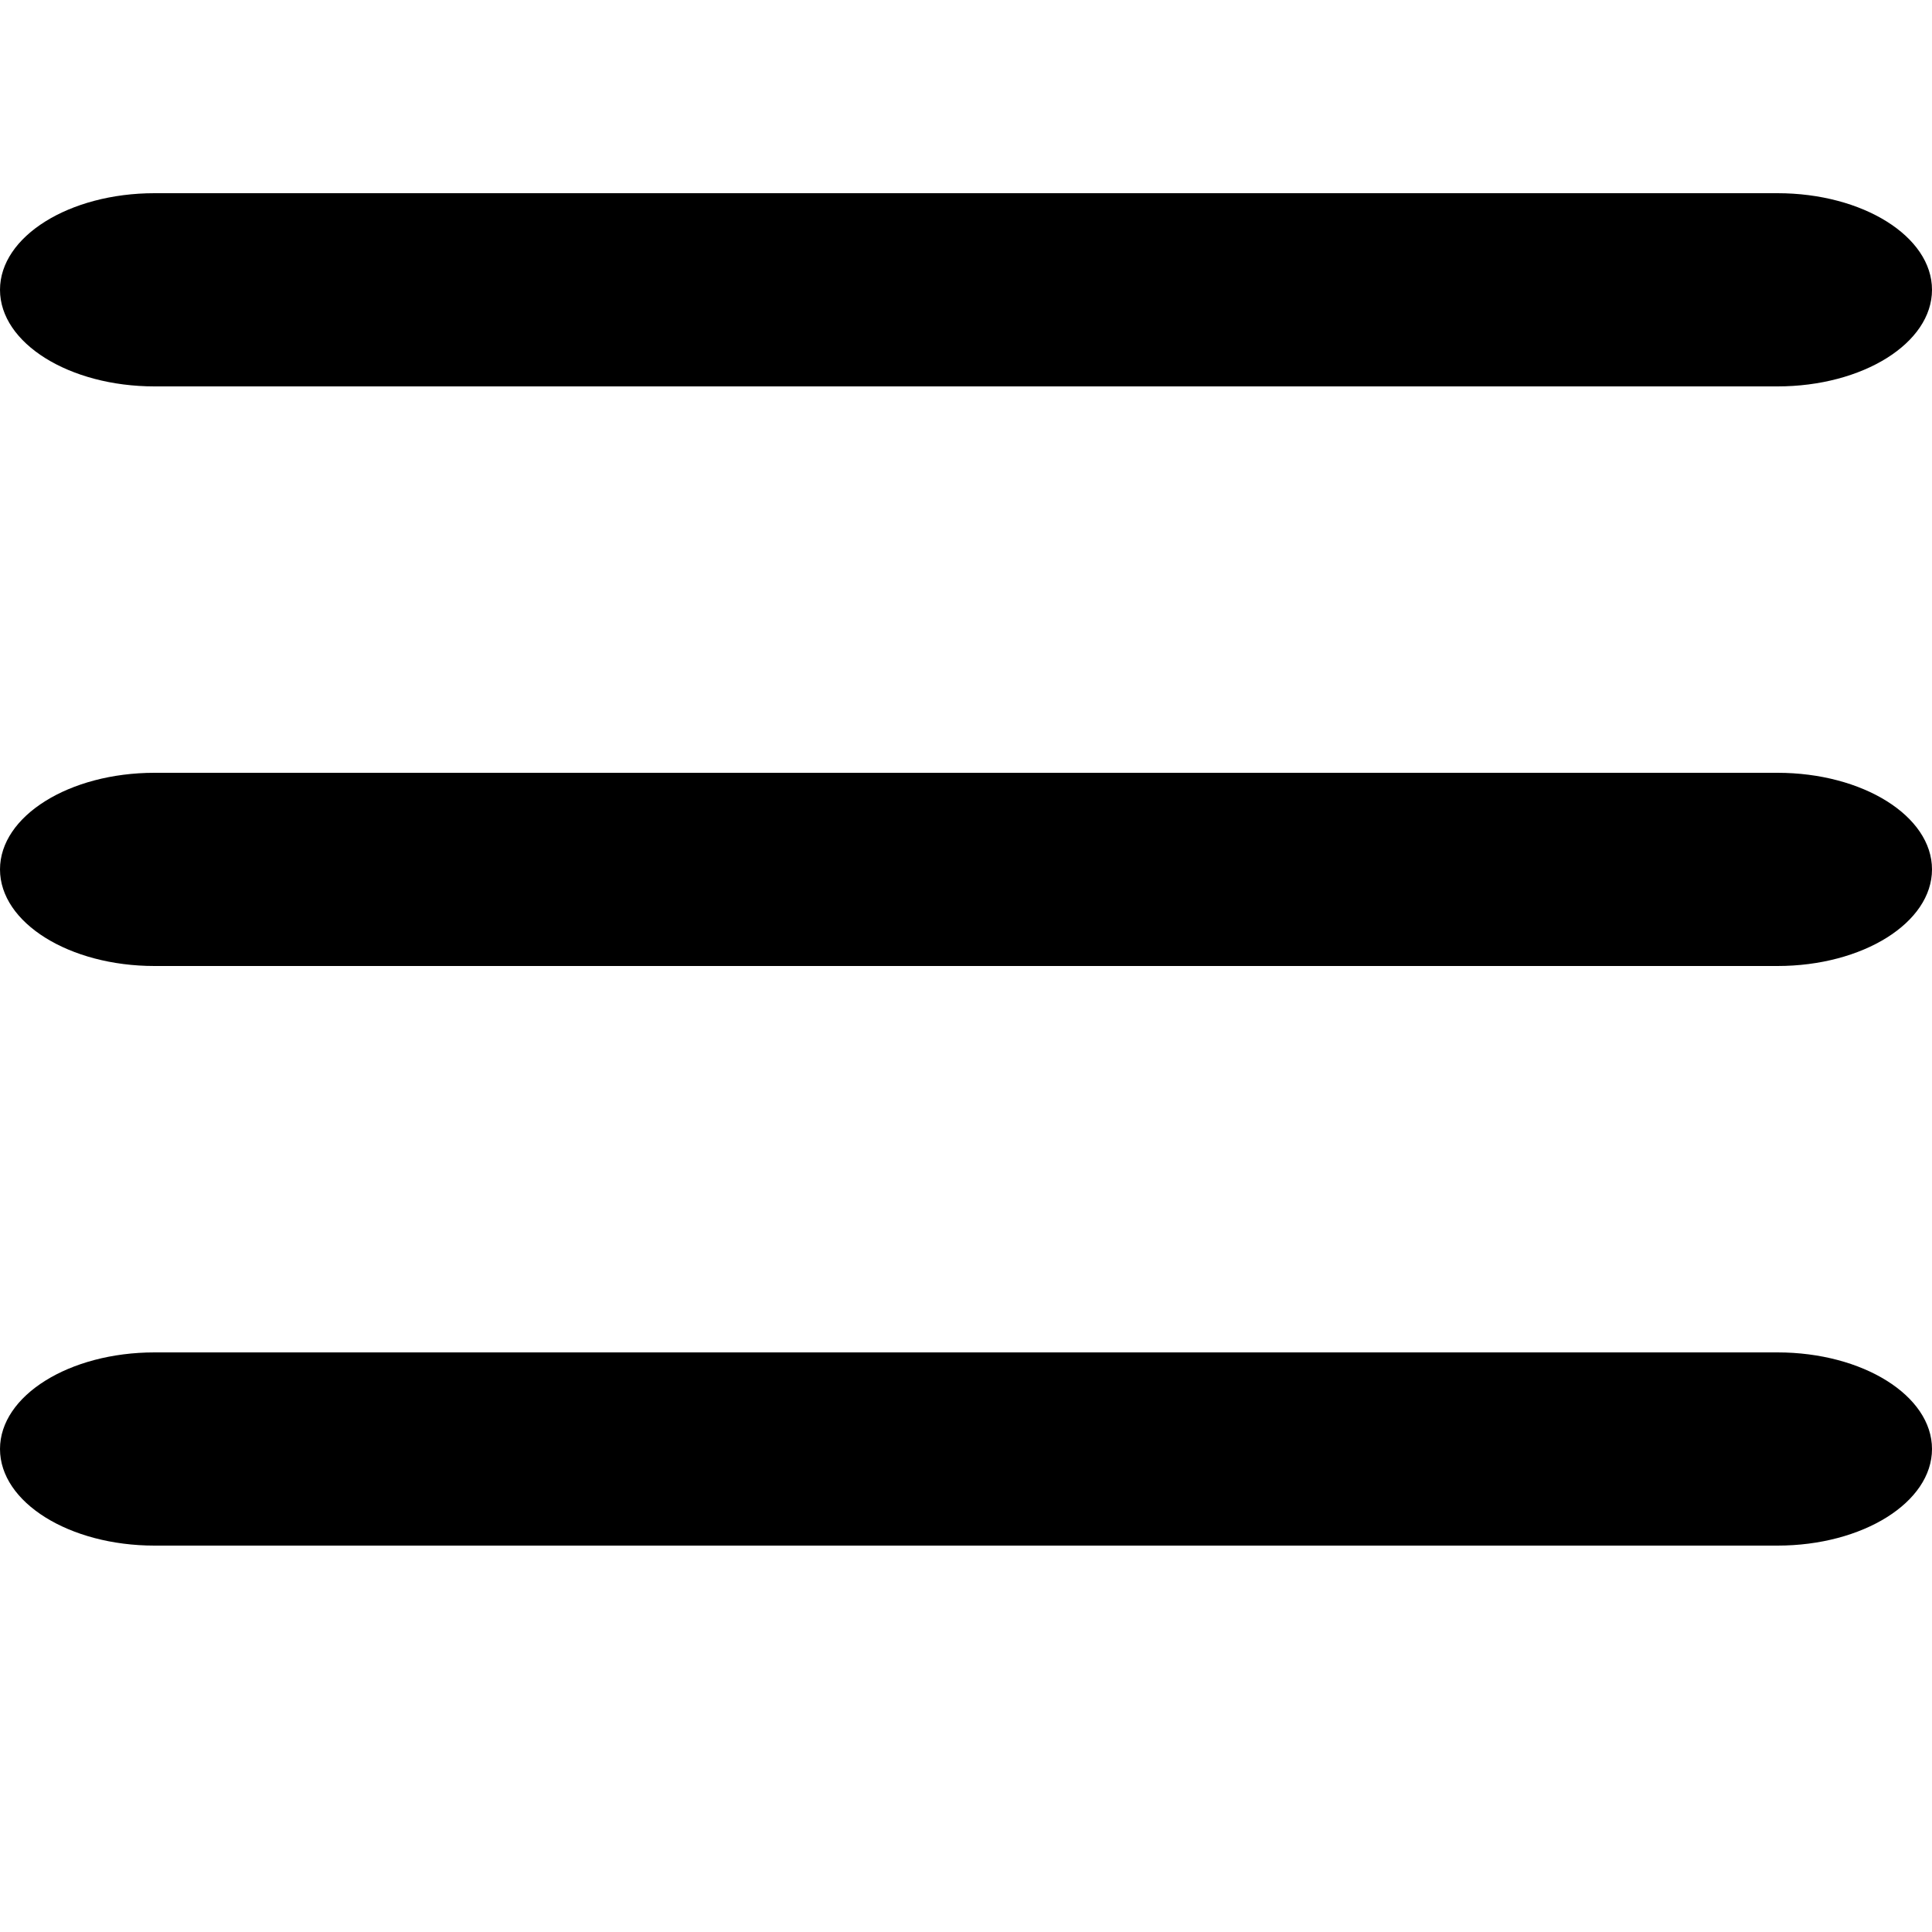
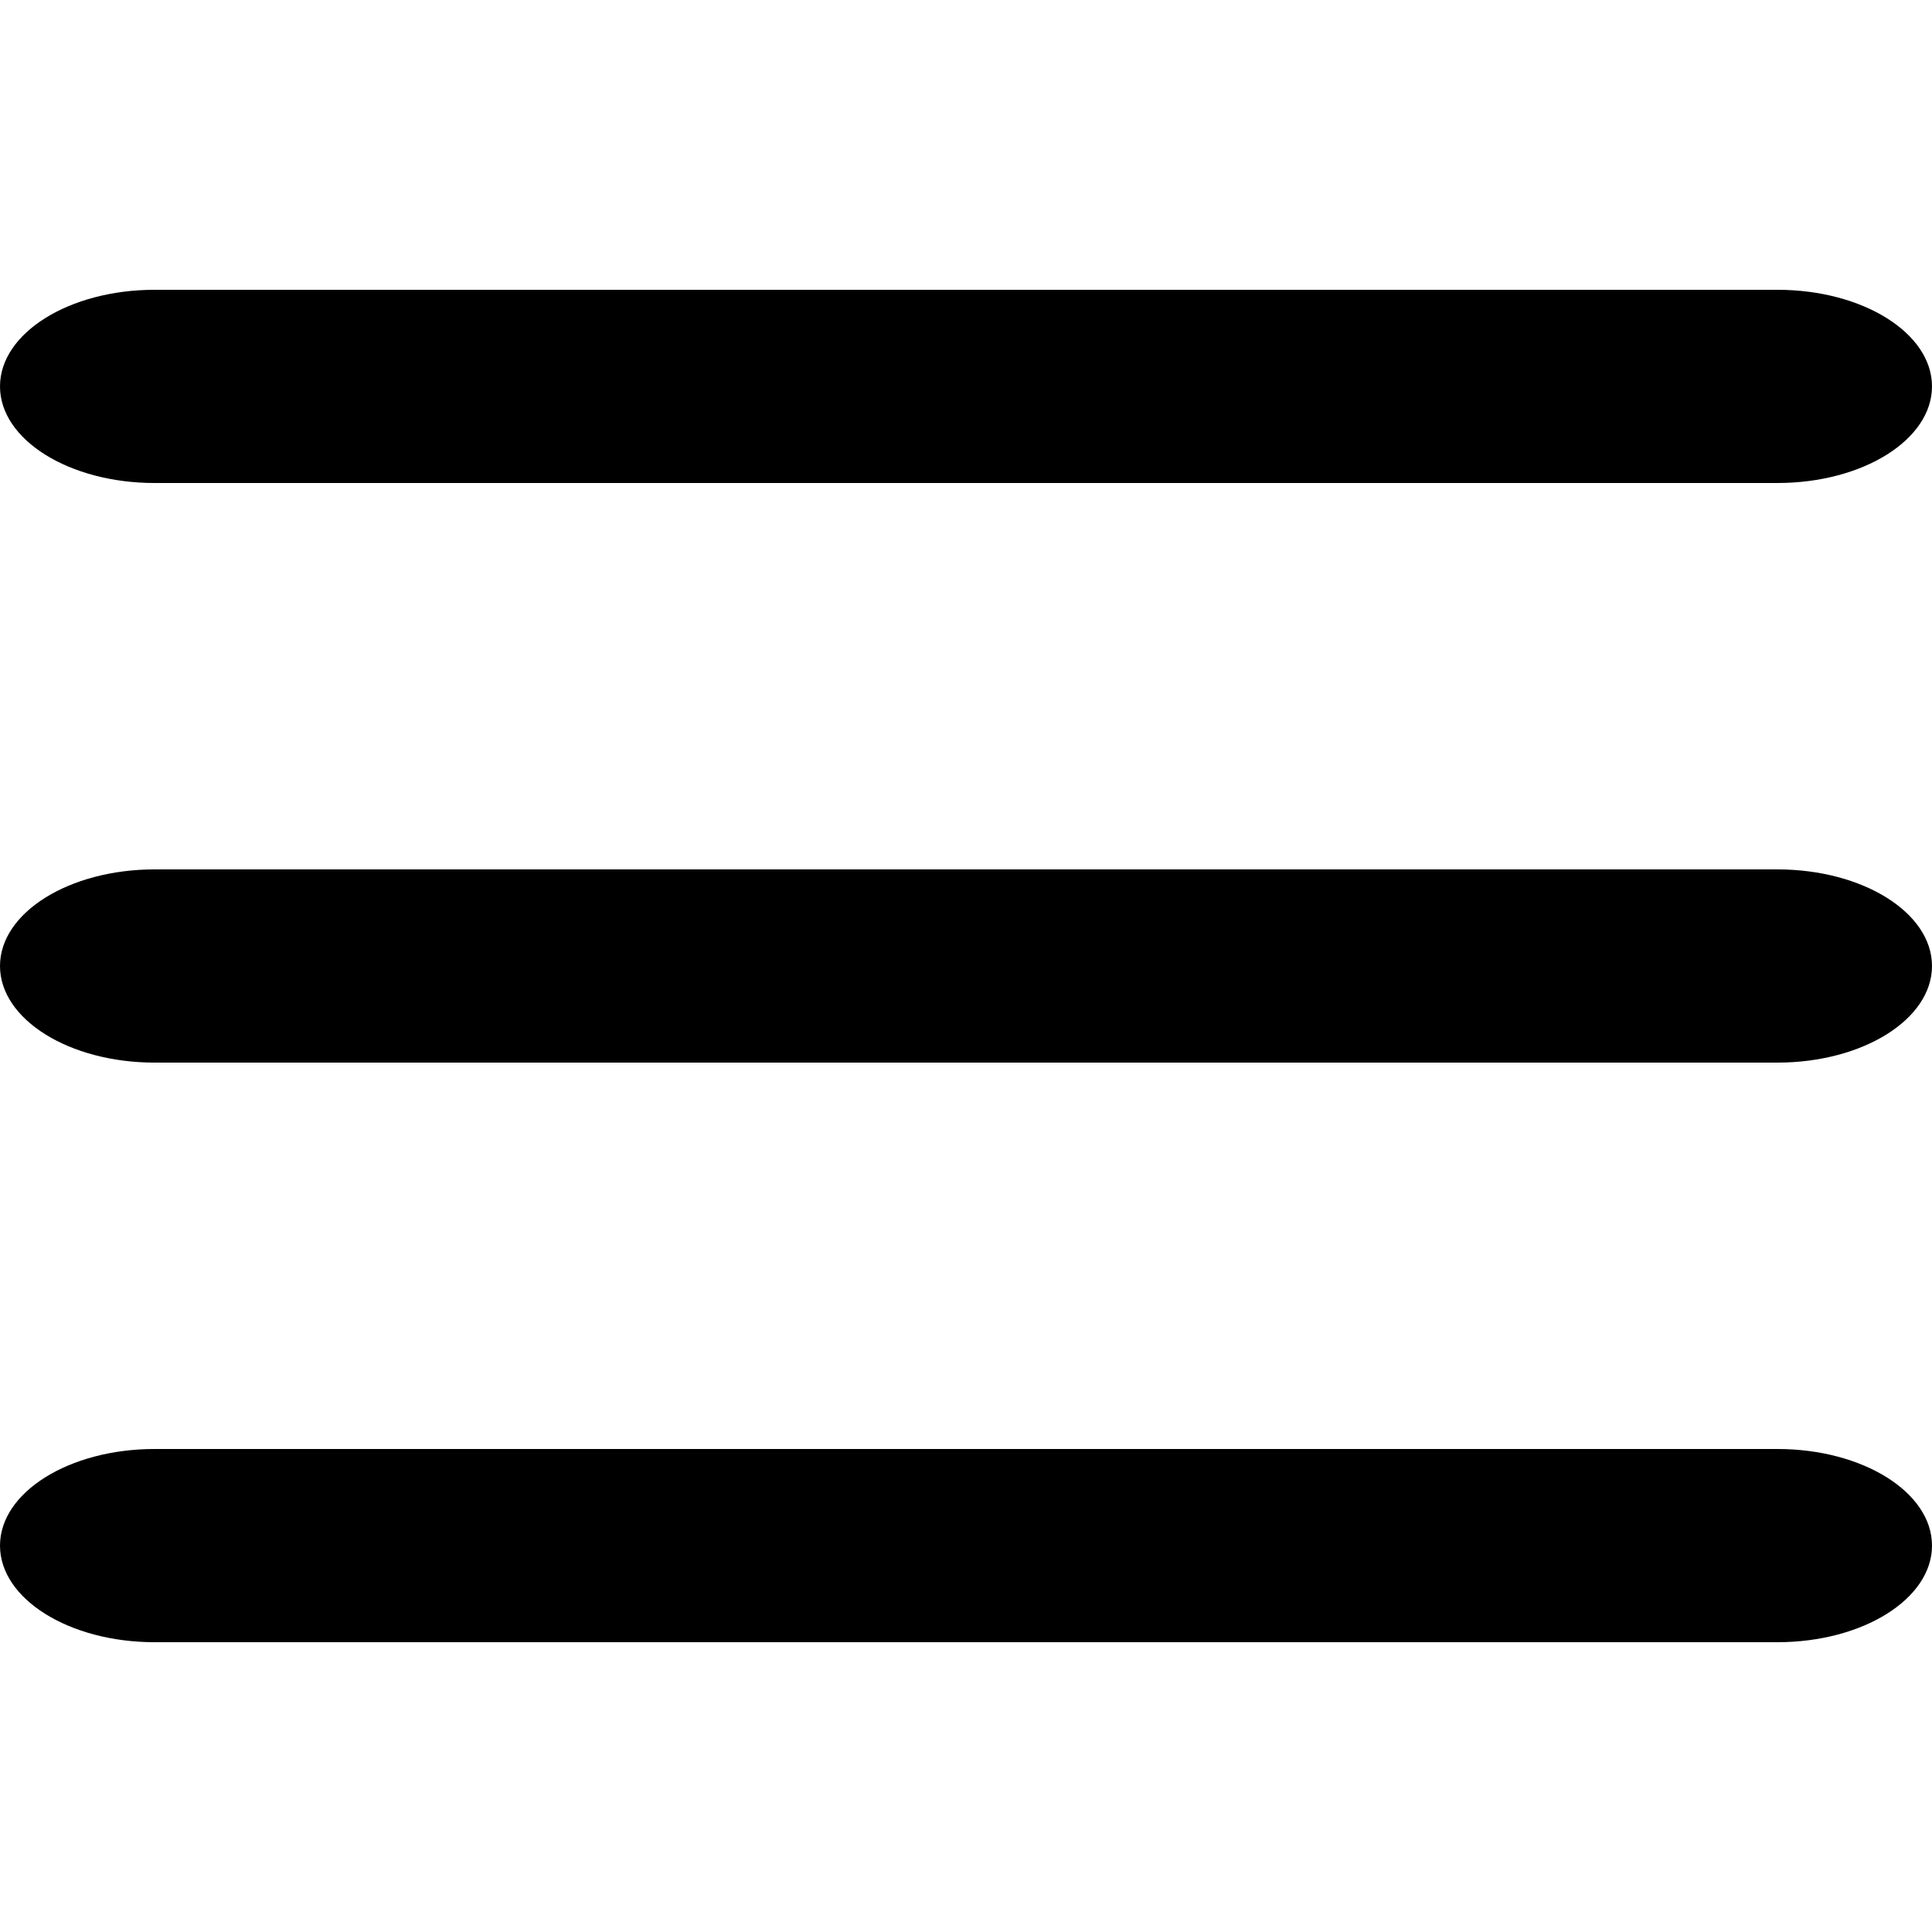
- <svg className="nav-trigger" viewBox="0 0 100 80" width="40" height="40">
+ <svg className="nav-trigger" viewBox="0 0 100 70" width="40" height="40">
  <rect width="100" height="10" rx="8" />
  <rect y="30" width="100" height="10" rx="8" />
  <rect y="60" width="100" height="10" rx="8" />
</svg>
